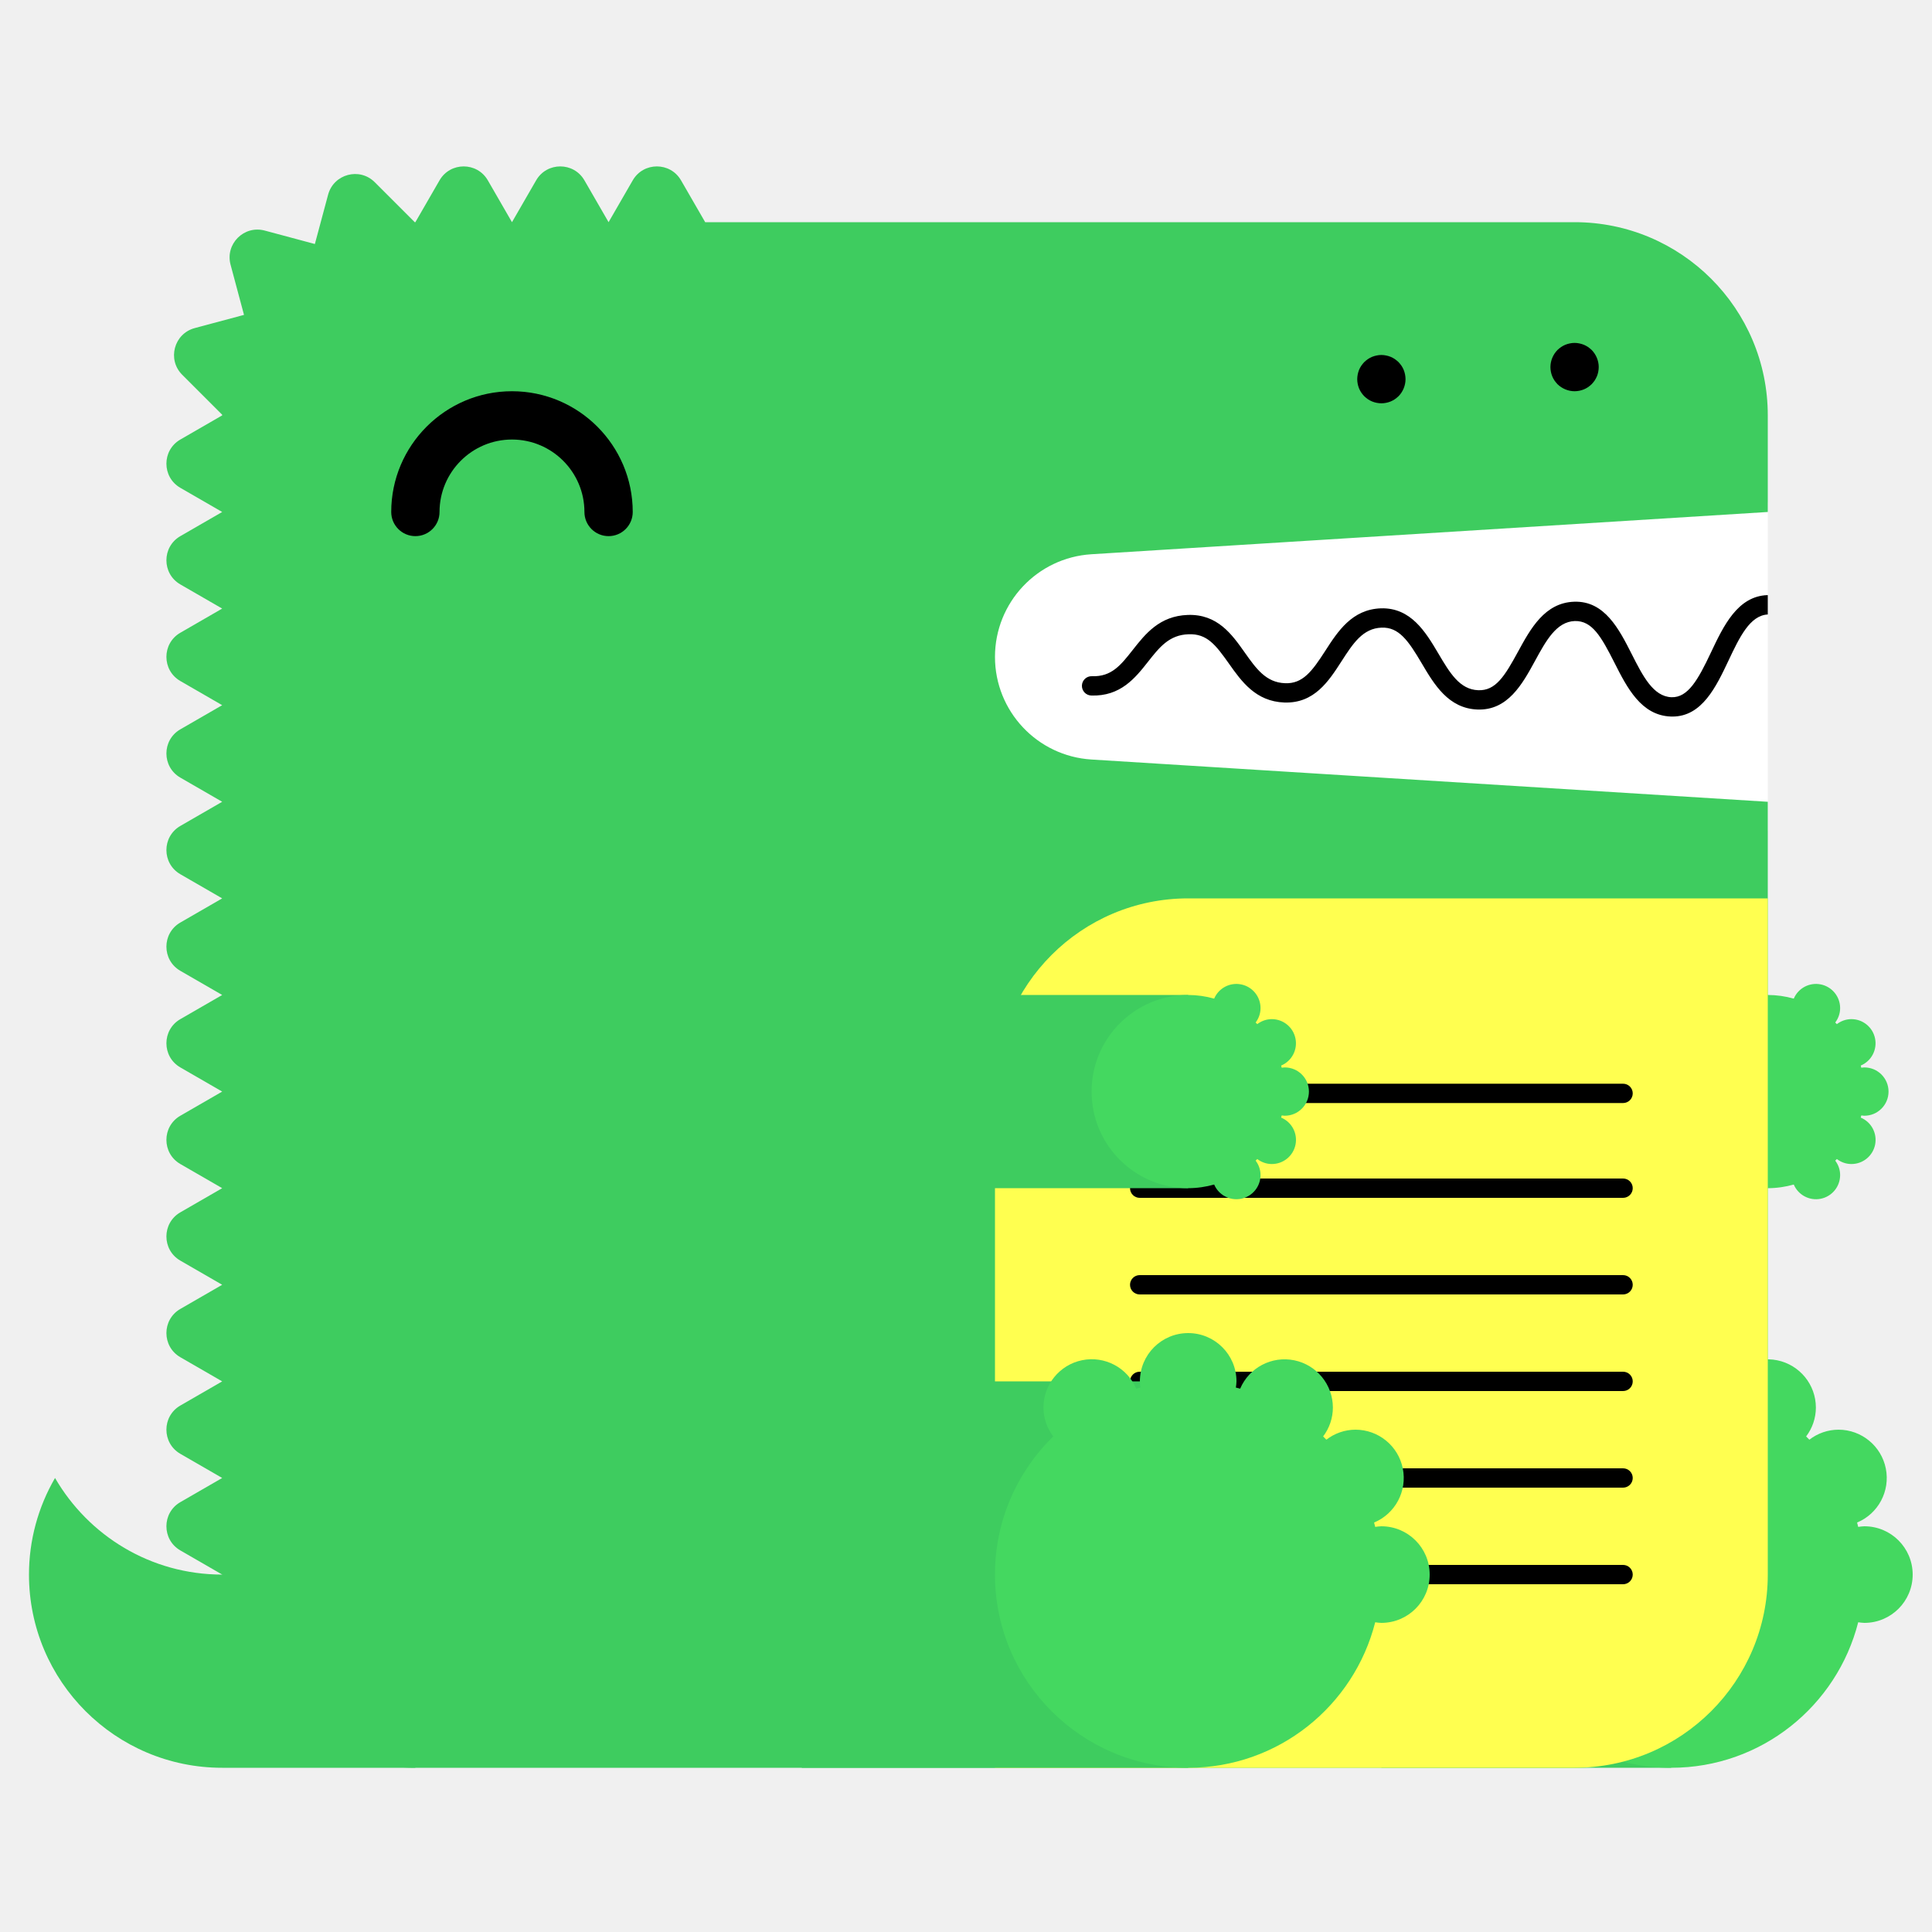
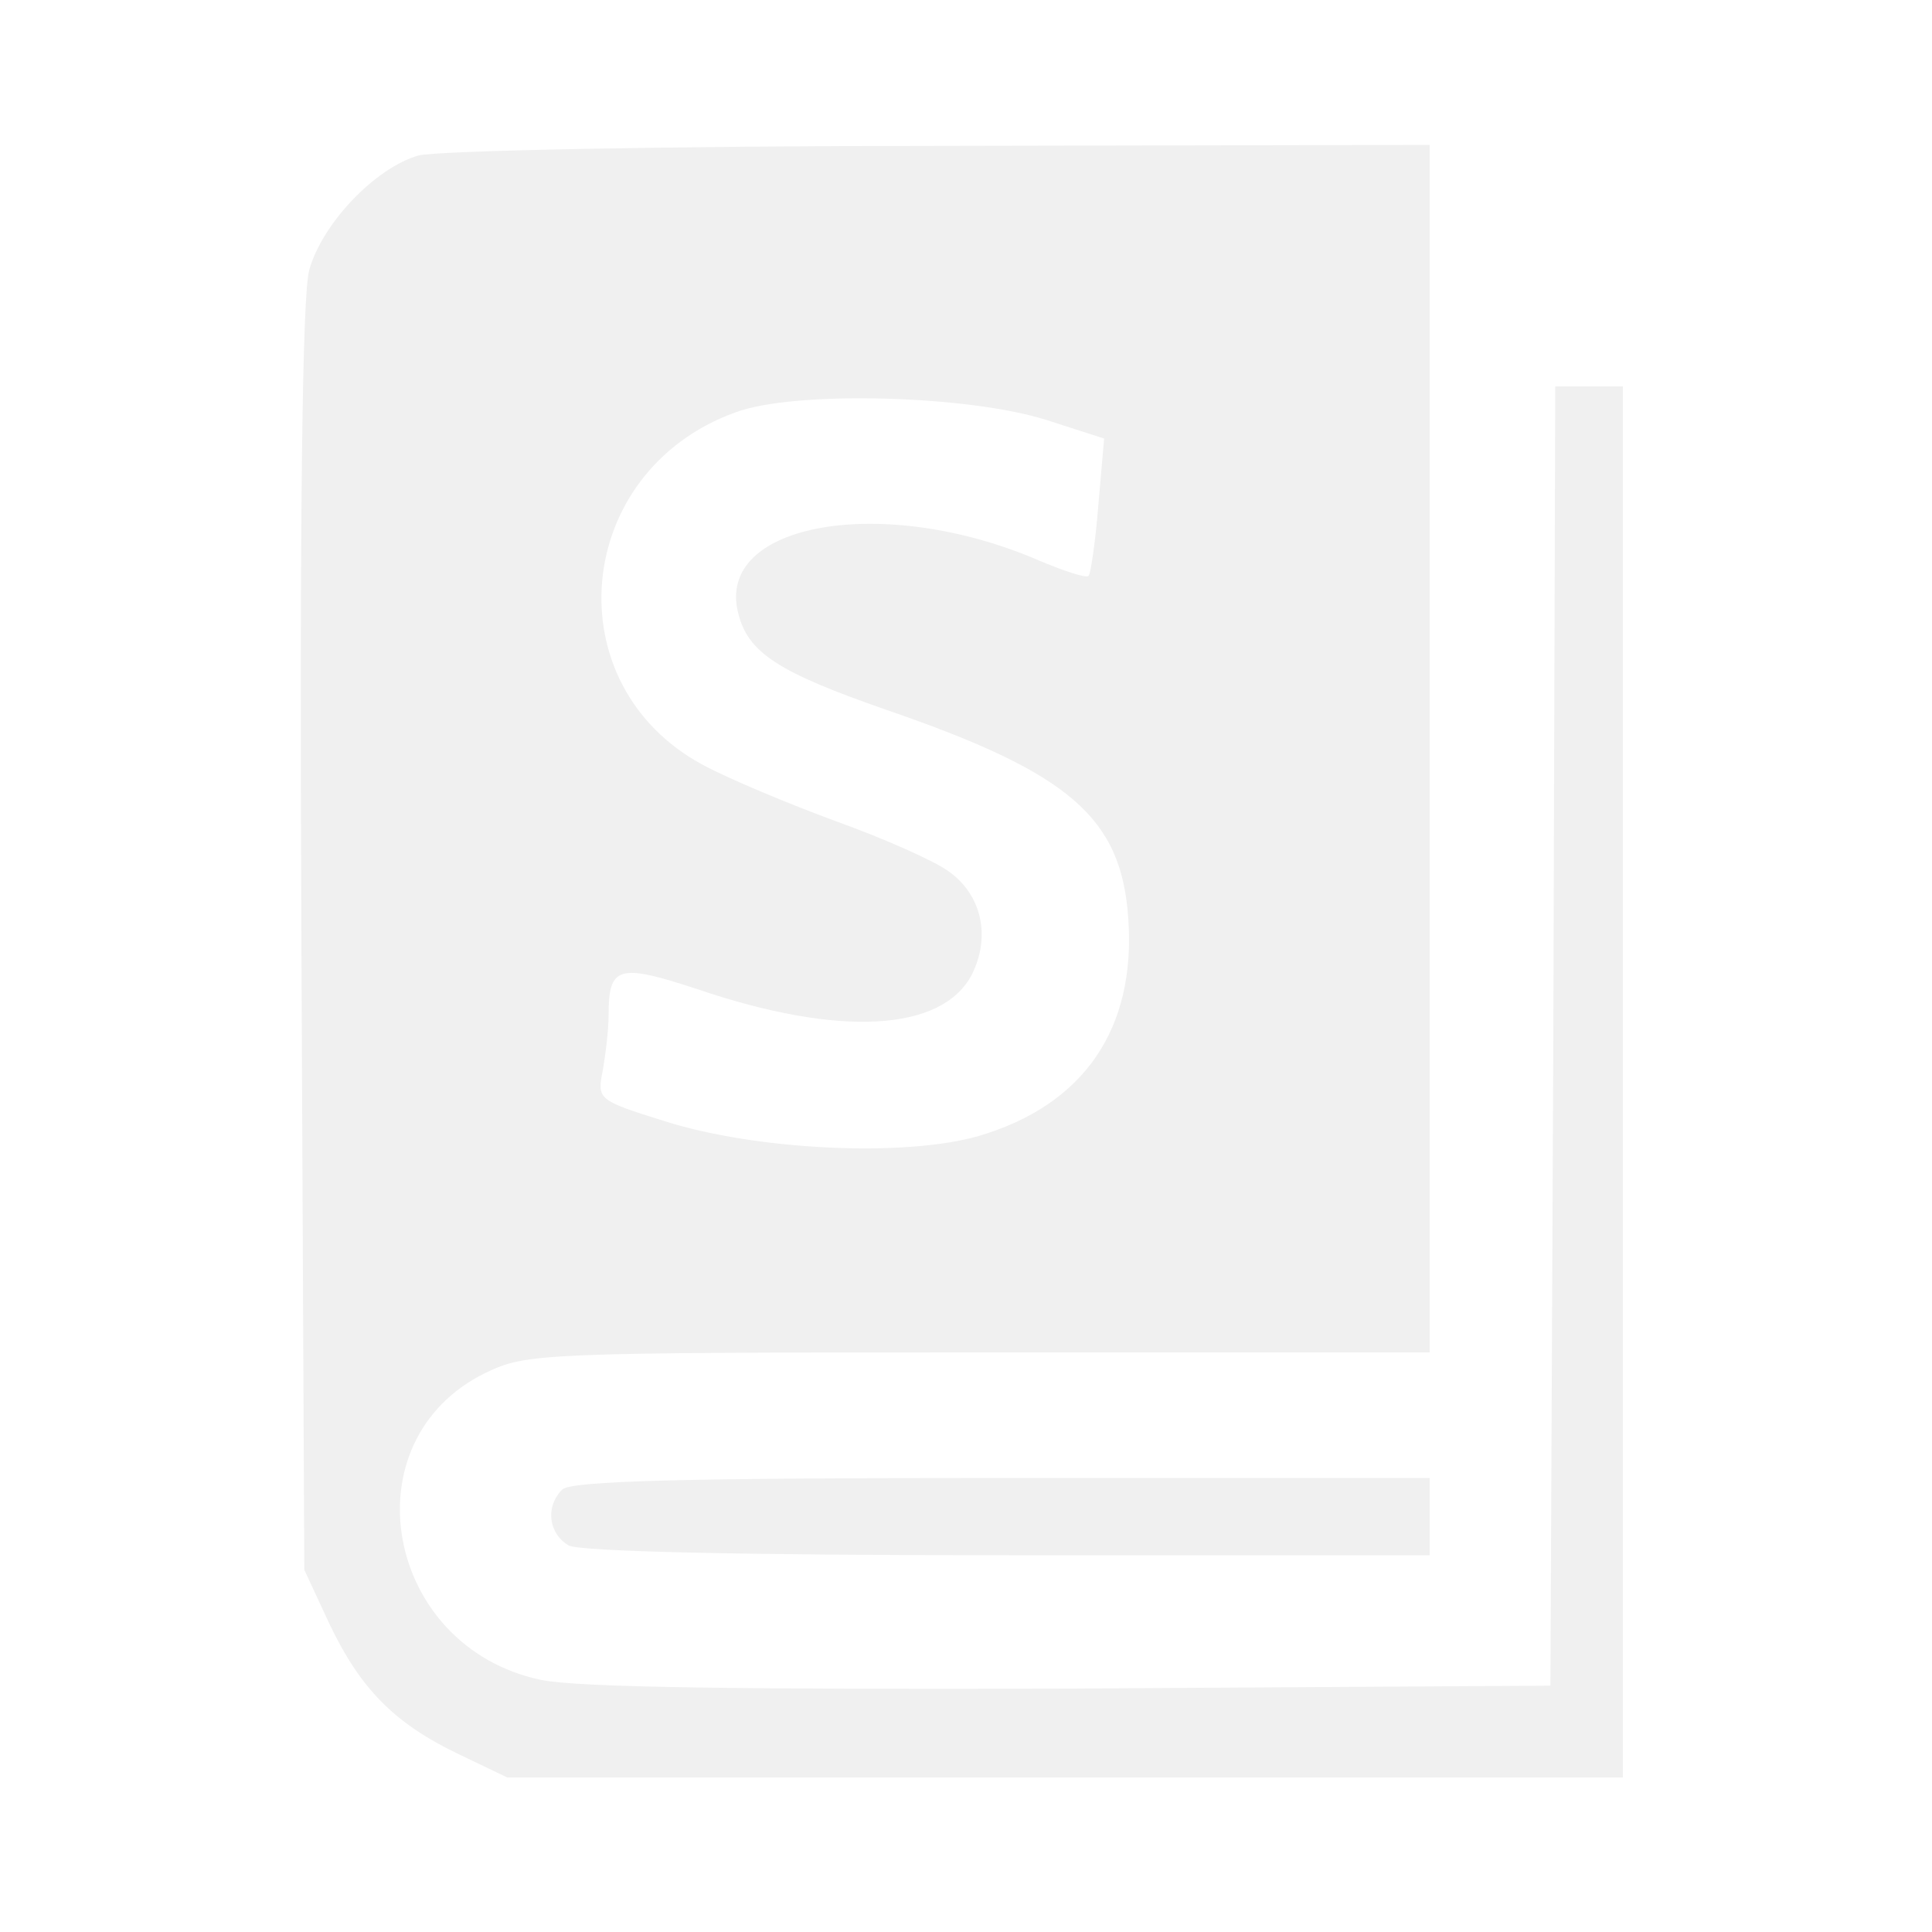
- <svg xmlns="http://www.w3.org/2000/svg" width="200" height="200" viewBox="0 0 200 200">
-   <g fill="none" fill-rule="evenodd">
-     <path fill="#FFF" d="M99 52h84v34H99z" />
-     <path d="M23 163c-7.398 0-13.843-4.027-17.303-10A19.886 19.886 0 0 0 3 163c0 11.046 8.954 20 20 20h20v-20H23z" fill="#3ECC5F" />
-     <path d="M112.98 57.376L183 53V43c0-11.046-8.954-20-20-20H73l-2.5-4.33c-1.112-1.925-3.889-1.925-5 0L63 23l-2.5-4.33c-1.111-1.925-3.889-1.925-5 0L53 23l-2.5-4.33c-1.111-1.925-3.889-1.925-5 0L43 23c-.022 0-.042.003-.065.003l-4.142-4.141c-1.57-1.571-4.252-.853-4.828 1.294l-1.369 5.104-5.192-1.392c-2.148-.575-4.111 1.389-3.535 3.536l1.39 5.193-5.102 1.367c-2.148.576-2.867 3.259-1.296 4.83l4.142 4.142c0 .021-.003.042-.003.064l-4.33 2.5c-1.925 1.111-1.925 3.889 0 5L23 53l-4.33 2.5c-1.925 1.111-1.925 3.889 0 5L23 63l-4.33 2.5c-1.925 1.111-1.925 3.889 0 5L23 73l-4.33 2.5c-1.925 1.111-1.925 3.889 0 5L23 83l-4.33 2.5c-1.925 1.111-1.925 3.889 0 5L23 93l-4.33 2.5c-1.925 1.111-1.925 3.889 0 5L23 103l-4.33 2.5c-1.925 1.111-1.925 3.889 0 5L23 113l-4.33 2.5c-1.925 1.111-1.925 3.889 0 5L23 123l-4.33 2.5c-1.925 1.111-1.925 3.889 0 5L23 133l-4.33 2.5c-1.925 1.111-1.925 3.889 0 5L23 143l-4.33 2.5c-1.925 1.111-1.925 3.889 0 5L23 153l-4.33 2.5c-1.925 1.111-1.925 3.889 0 5L23 163c0 11.046 8.954 20 20 20h120c11.046 0 20-8.954 20-20V83l-70.02-4.376A10.645 10.645 0 0 1 103 68c0-5.621 4.37-10.273 9.98-10.624" fill="#3ECC5F" />
-     <path fill="#3ECC5F" d="M143 183h30v-40h-30z" />
-     <path d="M193 158c-.219 0-.428.037-.639.064-.038-.15-.074-.301-.116-.451A5 5 0 0 0 190.32 148a4.96 4.96 0 0 0-3.016 1.036 26.531 26.531 0 0 0-.335-.336 4.955 4.955 0 0 0 1.011-2.987 5 5 0 0 0-9.599-1.959c-.148-.042-.297-.077-.445-.115.027-.211.064-.42.064-.639a5 5 0 0 0-5-5 5 5 0 0 0-5 5c0 .219.037.428.064.639-.148.038-.297.073-.445.115a4.998 4.998 0 0 0-9.599 1.959c0 1.125.384 2.151 1.011 2.987-3.717 3.632-6.031 8.693-6.031 14.3 0 11.046 8.954 20 20 20 9.339 0 17.16-6.41 19.361-15.064.211.027.42.064.639.064a5 5 0 0 0 5-5 5 5 0 0 0-5-5" fill="#44D860" />
-     <path fill="#3ECC5F" d="M153 123h30v-20h-30z" />
-     <path d="M193 115.5a2.5 2.5 0 1 0 0-5c-.109 0-.214.019-.319.032-.02-.075-.037-.15-.058-.225a2.501 2.501 0 0 0-.963-4.807c-.569 0-1.088.197-1.508.518a6.653 6.653 0 0 0-.168-.168c.314-.417.506-.931.506-1.494a2.5 2.5 0 0 0-4.8-.979A9.987 9.987 0 0 0 183 103c-5.522 0-10 4.478-10 10s4.478 10 10 10c.934 0 1.833-.138 2.69-.377a2.5 2.5 0 0 0 4.8-.979c0-.563-.192-1.077-.506-1.494.057-.055.113-.111.168-.168.42.321.939.518 1.508.518a2.5 2.5 0 0 0 .963-4.807c.021-.074.038-.15.058-.225.105.013.21.032.319.032" fill="#44D860" />
-     <path d="M63 55.5a2.5 2.5 0 0 1-2.5-2.5c0-4.136-3.364-7.5-7.5-7.5s-7.5 3.364-7.5 7.5a2.5 2.5 0 1 1-5 0c0-6.893 5.607-12.5 12.5-12.5S65.5 46.107 65.5 53a2.5 2.5 0 0 1-2.5 2.5" fill="#000" />
-     <path d="M103 183h60c11.046 0 20-8.954 20-20V93h-60c-11.046 0-20 8.954-20 20v70z" fill="#FFFF50" />
-     <path d="M168.02 124h-50.04a1 1 0 1 1 0-2h50.04a1 1 0 1 1 0 2m0 20h-50.04a1 1 0 1 1 0-2h50.04a1 1 0 1 1 0 2m0 20h-50.04a1 1 0 1 1 0-2h50.04a1 1 0 1 1 0 2m0-49.814h-50.04a1 1 0 1 1 0-2h50.04a1 1 0 1 1 0 2m0 19.814h-50.04a1 1 0 1 1 0-2h50.04a1 1 0 1 1 0 2m0 20h-50.04a1 1 0 1 1 0-2h50.04a1 1 0 1 1 0 2M183 61.611c-.012 0-.022-.006-.034-.005-3.09.105-4.552 3.196-5.842 5.923-1.346 2.85-2.387 4.703-4.093 4.647-1.889-.068-2.969-2.202-4.113-4.46-1.314-2.594-2.814-5.536-5.963-5.426-3.046.104-4.513 2.794-5.807 5.167-1.377 2.528-2.314 4.065-4.121 3.994-1.927-.07-2.951-1.805-4.136-3.813-1.321-2.236-2.848-4.75-5.936-4.664-2.994.103-4.465 2.385-5.763 4.4-1.373 2.13-2.335 3.428-4.165 3.351-1.973-.07-2.992-1.51-4.171-3.177-1.324-1.873-2.816-3.993-5.895-3.89-2.928.1-4.399 1.97-5.696 3.618-1.232 1.564-2.194 2.802-4.229 2.724a1 1 0 0 0-.072 2c3.017.101 4.545-1.8 5.872-3.487 1.177-1.496 2.193-2.787 4.193-2.855 1.926-.082 2.829 1.115 4.195 3.045 1.297 1.834 2.769 3.914 5.731 4.021 3.103.104 4.596-2.215 5.918-4.267 1.182-1.834 2.202-3.417 4.15-3.484 1.793-.067 2.769 1.35 4.145 3.681 1.297 2.197 2.766 4.686 5.787 4.796 3.125.108 4.634-2.62 5.949-5.035 1.139-2.088 2.214-4.06 4.119-4.126 1.793-.042 2.728 1.595 4.111 4.33 1.292 2.553 2.757 5.445 5.825 5.556l.169.003c3.064 0 4.518-3.075 5.805-5.794 1.139-2.41 2.217-4.68 4.067-4.773v-2z" fill="#000" />
-     <path fill="#3ECC5F" d="M83 183h40v-40H83z" />
-     <path d="M143 158c-.219 0-.428.037-.639.064-.038-.15-.074-.301-.116-.451A5 5 0 0 0 140.32 148a4.96 4.96 0 0 0-3.016 1.036 26.531 26.531 0 0 0-.335-.336 4.955 4.955 0 0 0 1.011-2.987 5 5 0 0 0-9.599-1.959c-.148-.042-.297-.077-.445-.115.027-.211.064-.42.064-.639a5 5 0 0 0-5-5 5 5 0 0 0-5 5c0 .219.037.428.064.639-.148.038-.297.073-.445.115a4.998 4.998 0 0 0-9.599 1.959c0 1.125.384 2.151 1.011 2.987-3.717 3.632-6.031 8.693-6.031 14.3 0 11.046 8.954 20 20 20 9.339 0 17.16-6.41 19.361-15.064.211.027.42.064.639.064a5 5 0 0 0 5-5 5 5 0 0 0-5-5" fill="#44D860" />
-     <path fill="#3ECC5F" d="M83 123h40v-20H83z" />
-     <path d="M133 115.5a2.5 2.5 0 1 0 0-5c-.109 0-.214.019-.319.032-.02-.075-.037-.15-.058-.225a2.501 2.501 0 0 0-.963-4.807c-.569 0-1.088.197-1.508.518a6.653 6.653 0 0 0-.168-.168c.314-.417.506-.931.506-1.494a2.5 2.5 0 0 0-4.8-.979A9.987 9.987 0 0 0 123 103c-5.522 0-10 4.478-10 10s4.478 10 10 10c.934 0 1.833-.138 2.69-.377a2.5 2.5 0 0 0 4.8-.979c0-.563-.192-1.077-.506-1.494.057-.055.113-.111.168-.168.42.321.939.518 1.508.518a2.5 2.5 0 0 0 .963-4.807c.021-.074.038-.15.058-.225.105.013.21.032.319.032" fill="#44D860" />
-     <path d="M143 41.75c-.16 0-.33-.02-.49-.05a2.52 2.52 0 0 1-.47-.14c-.15-.06-.29-.14-.431-.23-.13-.09-.259-.2-.38-.31-.109-.12-.219-.24-.309-.38s-.17-.28-.231-.43a2.619 2.619 0 0 1-.189-.96c0-.16.02-.33.05-.49.03-.16.08-.31.139-.47.061-.15.141-.29.231-.43.09-.13.2-.26.309-.38.121-.11.25-.22.38-.31.141-.09.281-.17.431-.23.149-.06.31-.11.47-.14.32-.07.65-.07.98 0 .159.03.32.08.47.14.149.06.29.14.43.23.13.09.259.2.38.31.11.12.22.25.31.38.09.14.17.28.23.43.06.16.11.31.14.47.029.16.05.33.05.49 0 .66-.271 1.31-.73 1.77-.121.11-.25.22-.38.31-.14.09-.281.17-.43.23a2.565 2.565 0 0 1-.96.19m20-1.25c-.66 0-1.3-.27-1.771-.73a3.802 3.802 0 0 1-.309-.38c-.09-.14-.17-.28-.231-.43a2.619 2.619 0 0 1-.189-.96c0-.66.27-1.3.729-1.77.121-.11.25-.22.38-.31.141-.09.281-.17.431-.23.149-.06.31-.11.47-.14.32-.07.66-.07.98 0 .159.03.32.08.47.14.149.06.29.14.43.23.13.09.259.2.38.31.459.47.73 1.11.73 1.77 0 .16-.021.33-.05.49-.03.16-.08.32-.14.47-.07.15-.14.29-.23.43-.09.13-.2.26-.31.38-.121.11-.25.22-.38.31-.14.09-.281.17-.43.23a2.565 2.565 0 0 1-.96.19" fill="#000" />
+ <svg xmlns="http://www.w3.org/2000/svg" version="1.0" width="200pt" height="200pt" viewBox="0 0 200 200" preserveAspectRatio="xMidYMid meet">
+   <g transform="translate(0,200) scale(0.1,-0.1)" fill="white" stroke="none">
+     <path d="M0 1000 l0 -1000 1000 0 1000 0 0 1000 0 1000 -1000 0 -1000 0 0 -1000z m1480 225 l0 -625 -467 0 c-455 0 -468 -1 -510 -21 -144 -70 -105 -284 57 -318 38 -8 210 -10 550 -9 l495 3 3 673 2 672 35 0 35 0 0 -720 0 -720 -577 0 -578 0 -50 24 c-67 32 -102 68 -134 135 l-26 56 -3 653 c-2 440 1 666 8 692 13 48 68 106 113 119 18 5 257 10 540 10 l507 1 0 -625z m0 -795 l0 -40 -436 0 c-281 0 -442 4 -455 10 -21 12 -25 40 -7 58 9 9 124 12 455 12 l443 0 0 -40z" />
+     <path d="M761 1573 c-168 -61 -188 -282 -33 -365 26 -14 88 -40 137 -58 50 -18 102 -41 117 -52 34 -24 44 -67 24 -107 -31 -59 -137 -65 -284 -15 -82 27 -92 24 -92 -27 0 -15 -3 -40 -6 -57 -6 -30 -5 -31 62 -52 96 -31 251 -38 327 -16 109 32 163 111 155 225 -7 105 -61 151 -250 216 -112 39 -144 59 -154 101 -23 93 151 123 311 54 26 -11 50 -19 52 -16 2 2 7 35 10 73 l6 69 -59 19 c-81 26 -262 31 -323 8z" />
  </g>
</svg>
